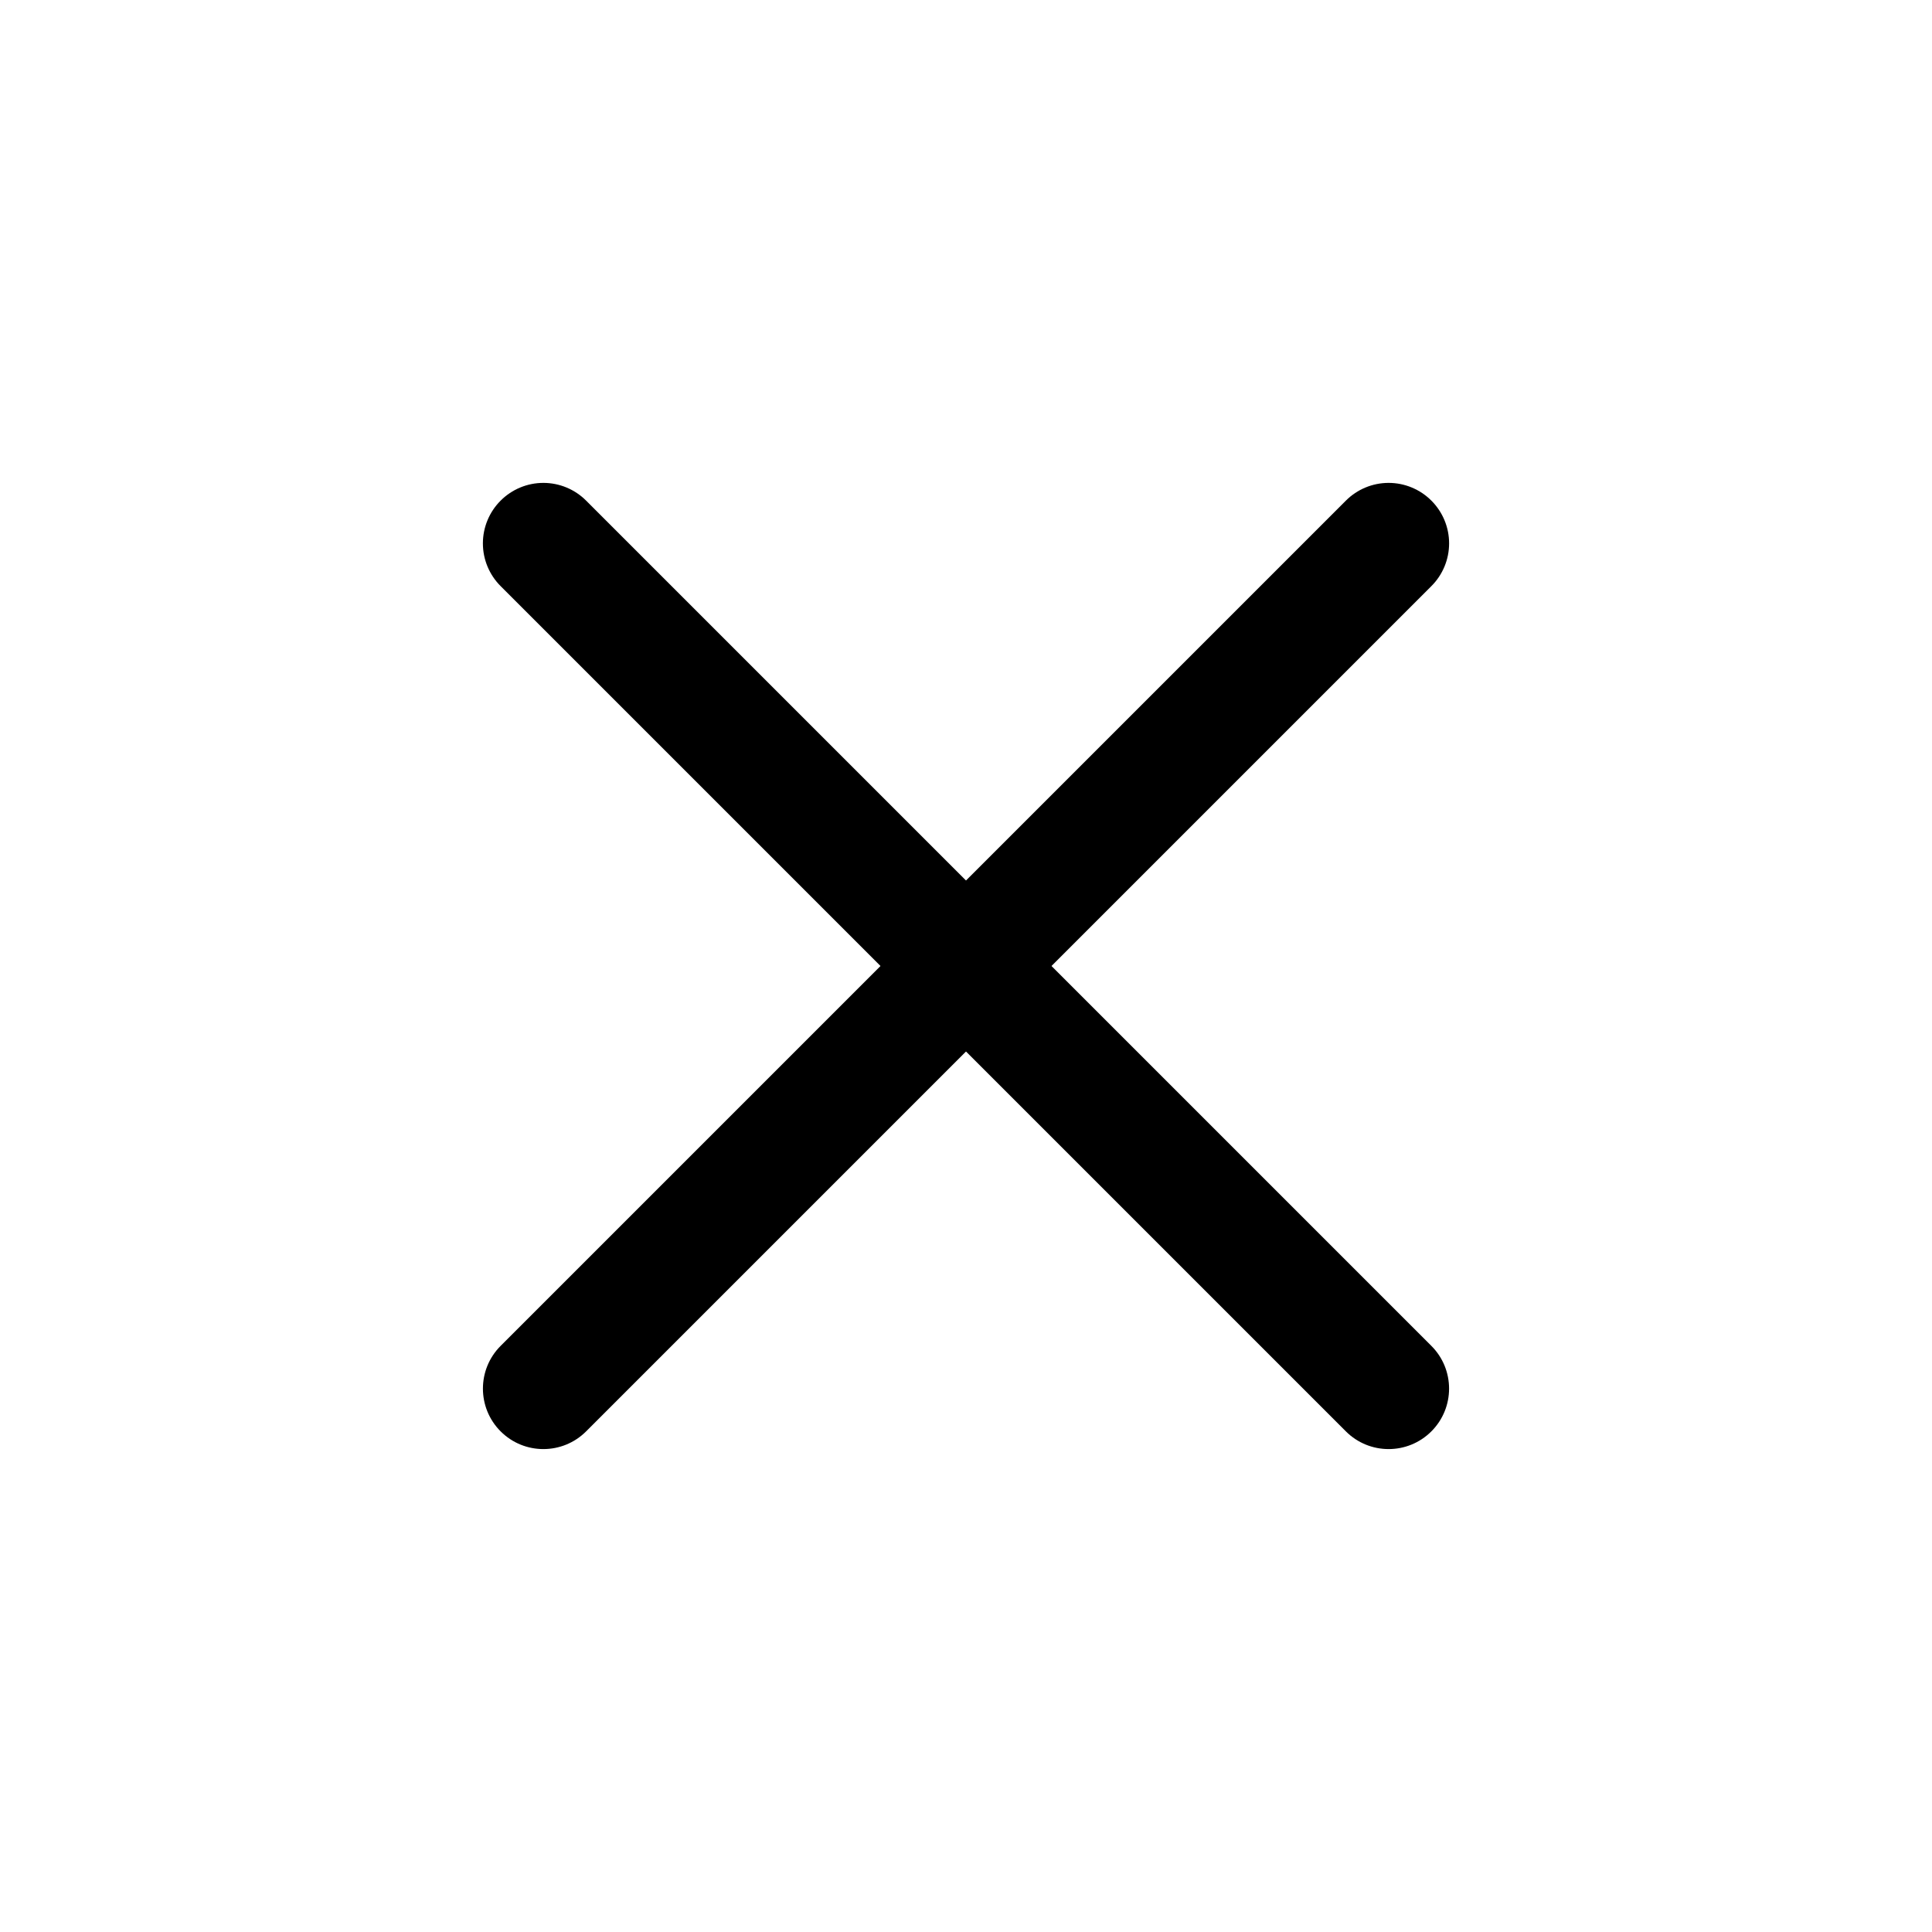
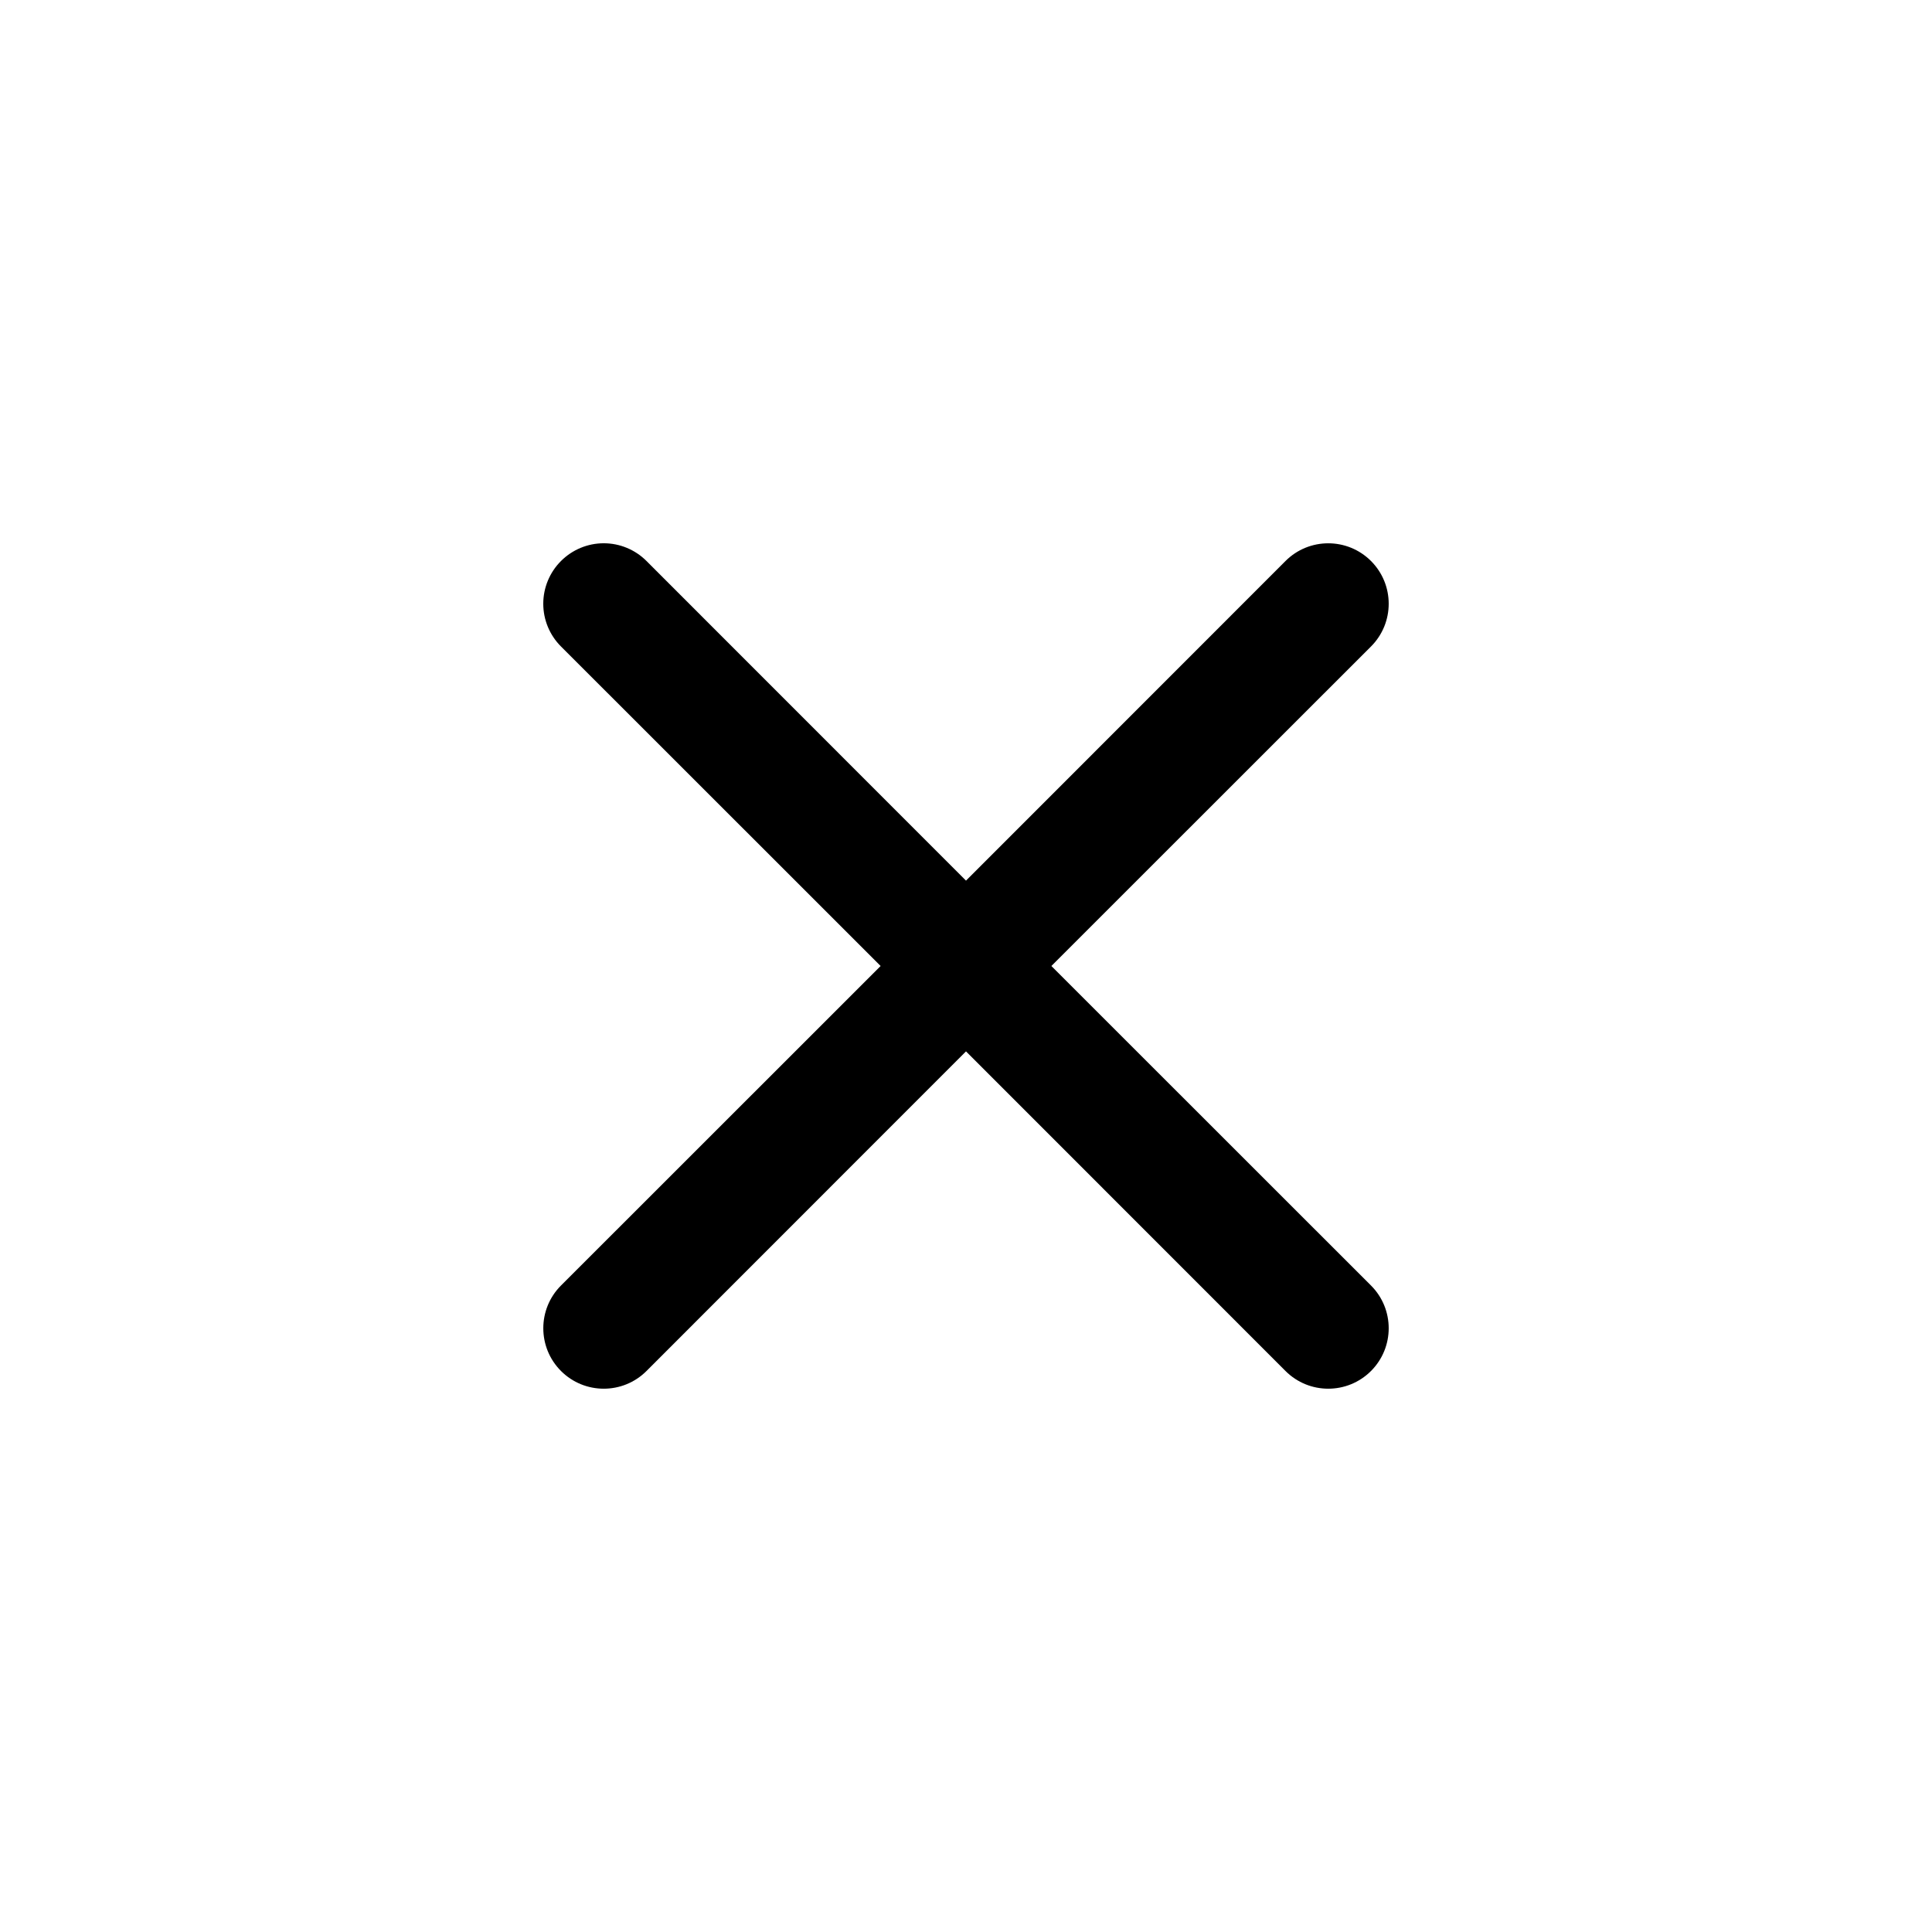
- <svg xmlns="http://www.w3.org/2000/svg" id="i-close" width="1em" height="1em" viewBox="0 0 16 16" fill="currentColor">
-   <path fill-rule="evenodd" d="M11.854 4.146a.5.5 0 0 1 0 .708l-7 7a.5.5 0 0 1-.708-.708l7-7a.5.5 0 0 1 .708 0z" />
-   <path fill-rule="evenodd" d="M4.146 4.146a.5.5 0 0 0 0 .708l7 7a.5.5 0 0 0 .708-.708l-7-7a.5.5 0 0 0-.708 0z" />
+ <svg xmlns="http://www.w3.org/2000/svg" id="i-close" viewBox="0 0 16 16" fill="currentColor">
+   <path d="M4.646 4.646a.5.5 0 0 1 .708 0L8 7.293l2.646-2.647a.5.5 0 0 1 .708.708L8.707 8l2.647 2.646a.5.5 0 0 1-.708.708L8 8.707l-2.646 2.647a.5.5 0 0 1-.708-.708L7.293 8 4.646 5.354a.5.5 0 0 1 0-.708z" />
</svg>
